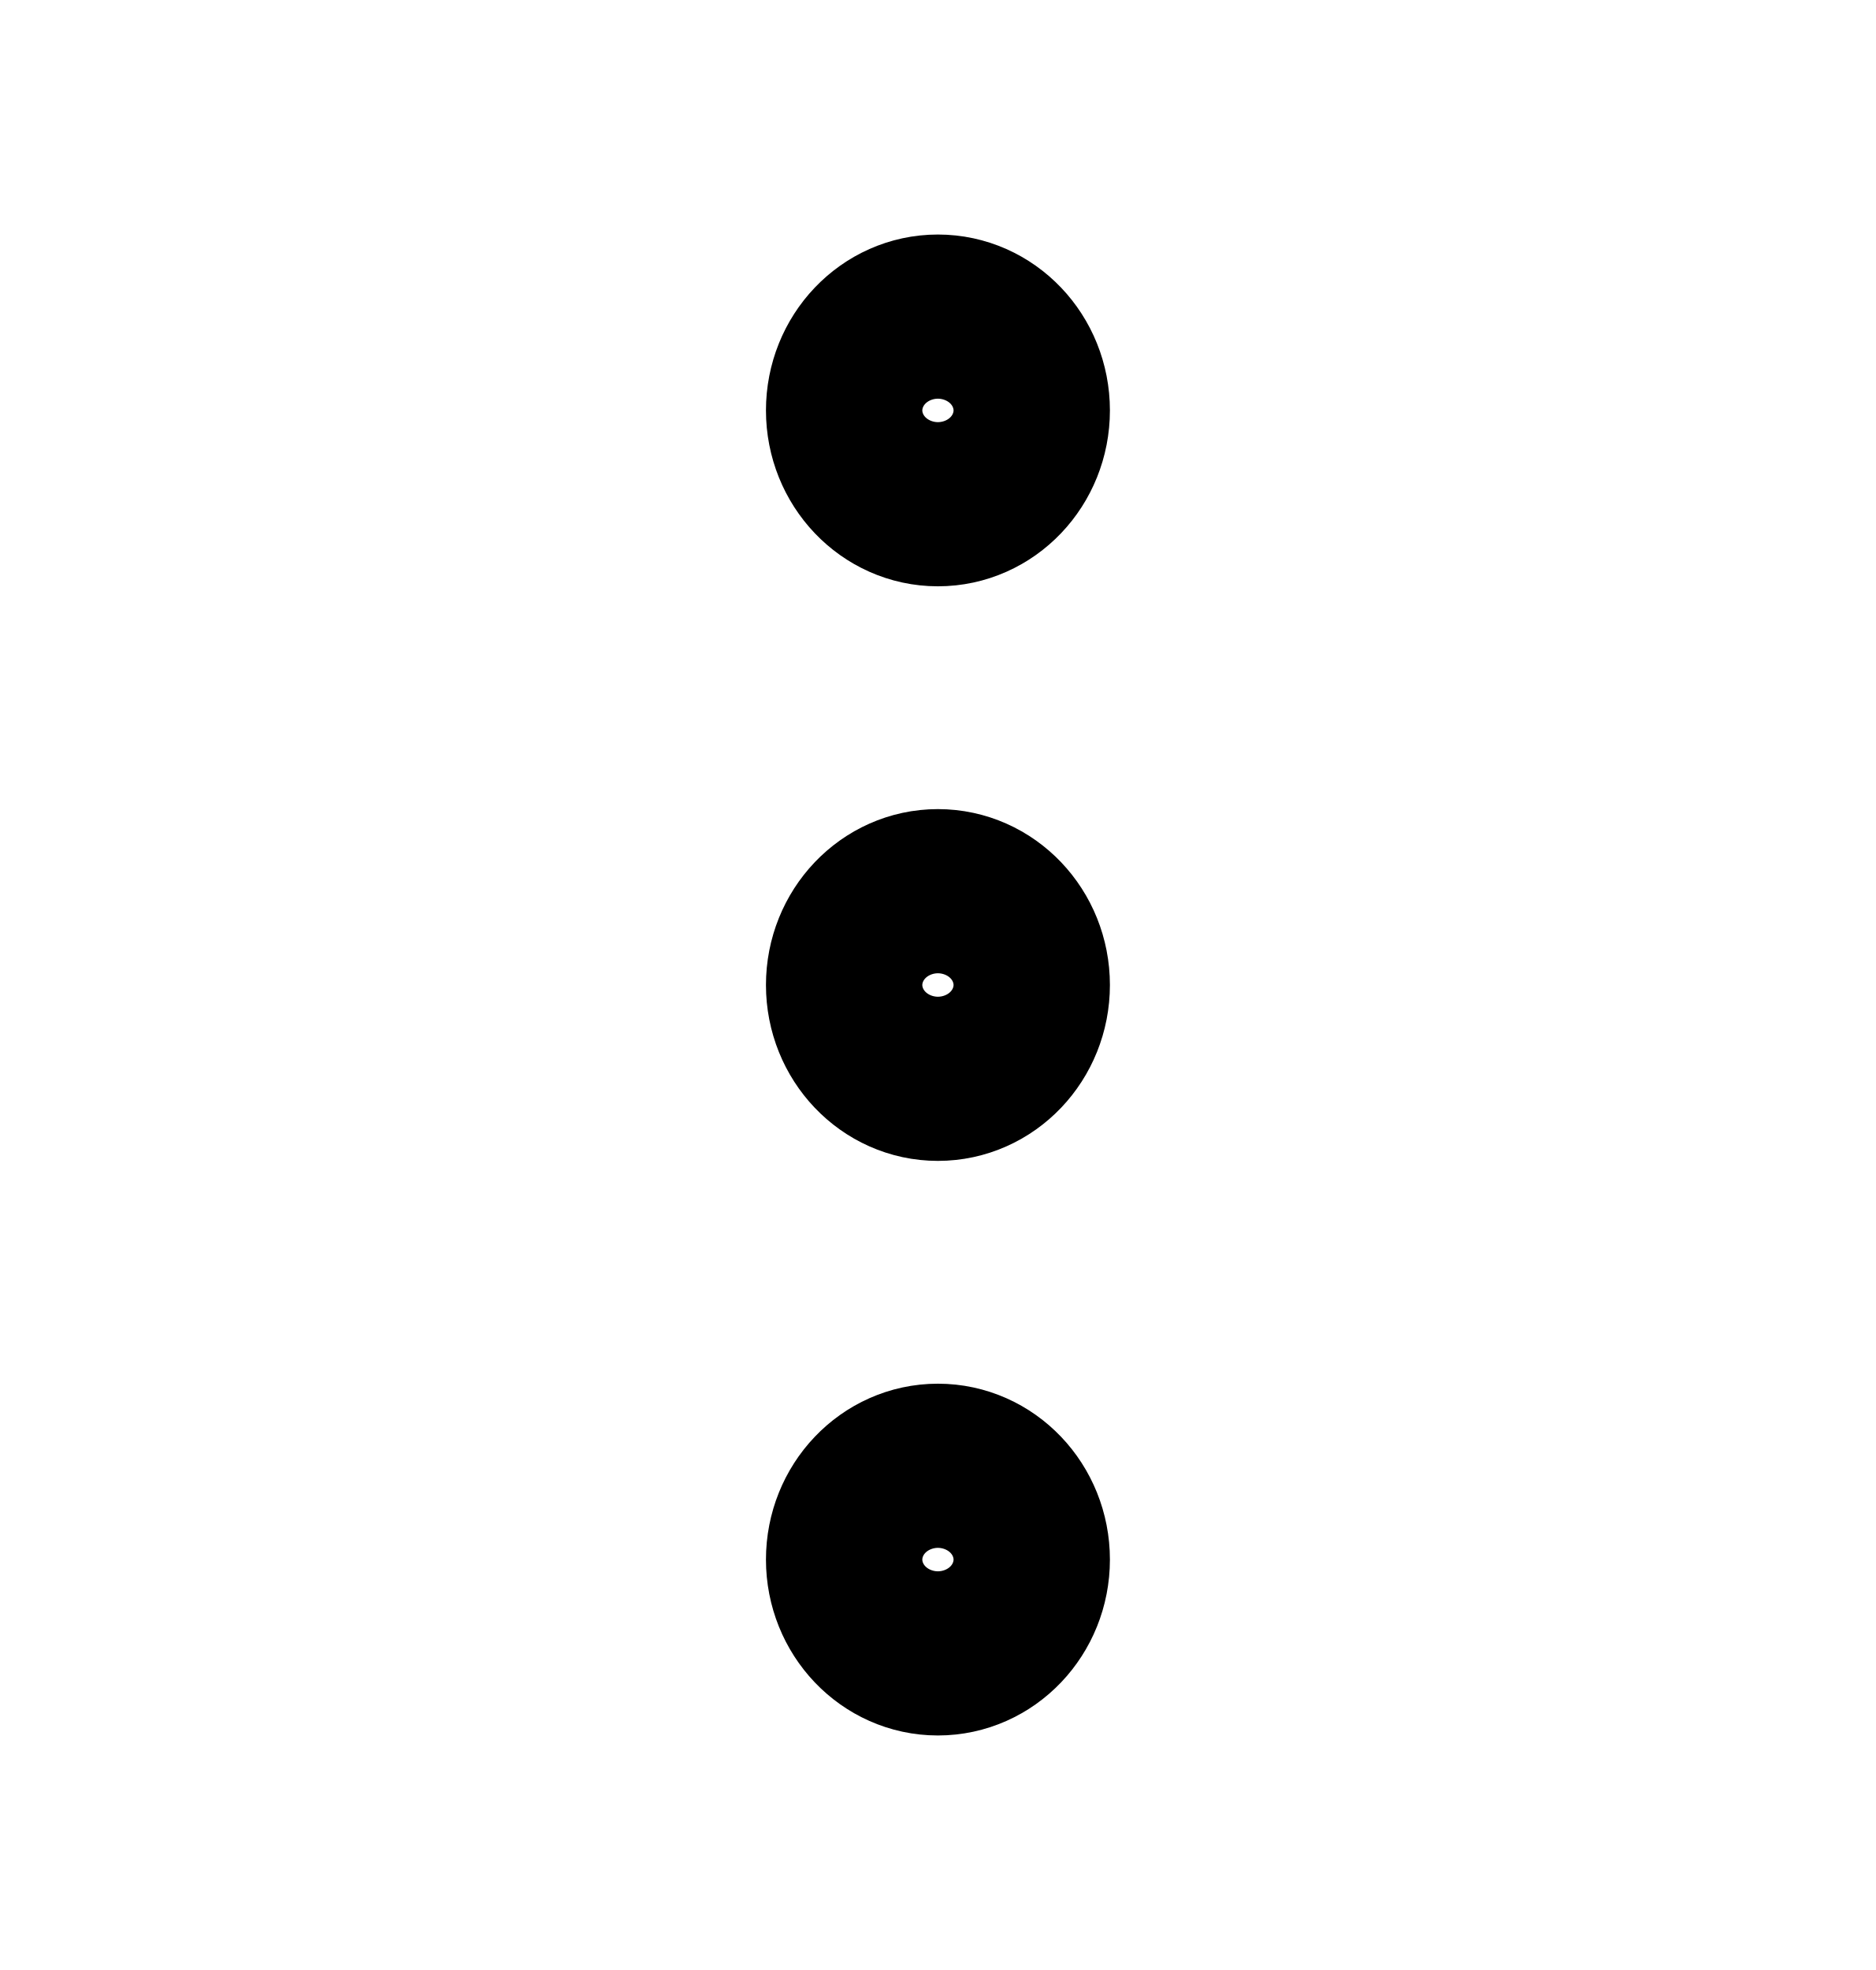
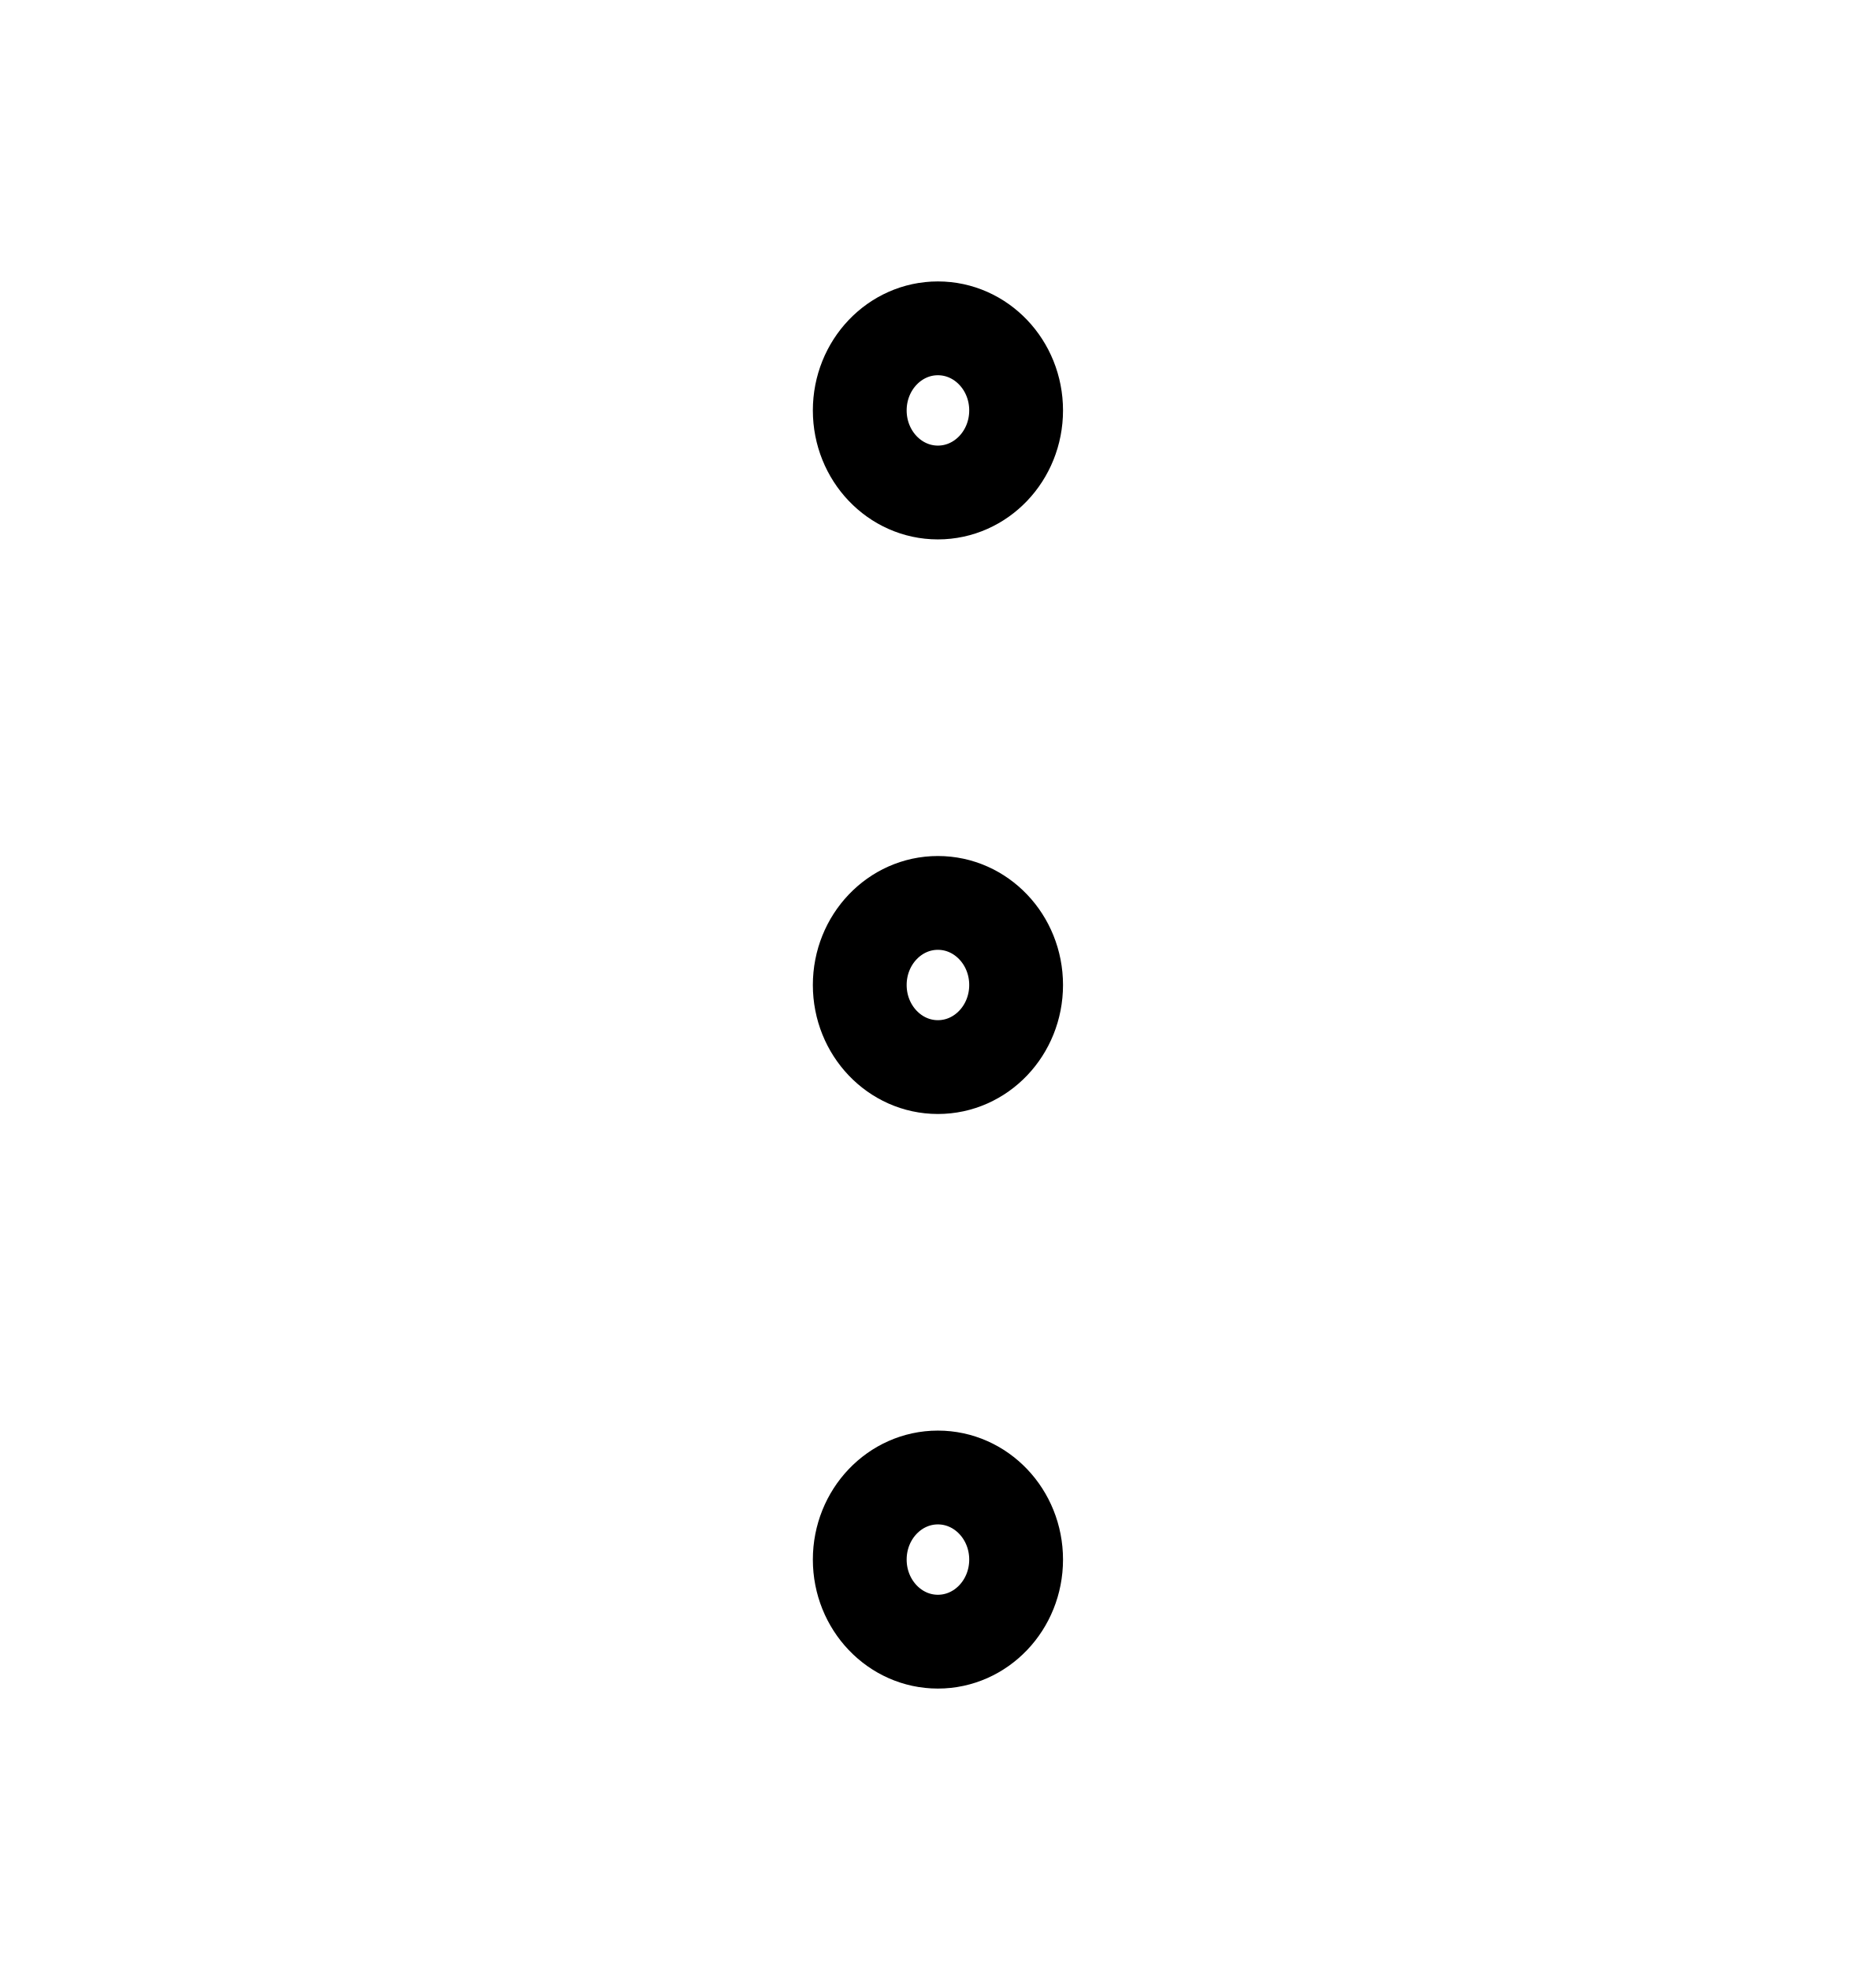
<svg xmlns="http://www.w3.org/2000/svg" width="20" height="21" viewBox="0 0 20 21" fill="none">
-   <path d="M9.999 11.375C10.46 11.375 10.833 10.983 10.833 10.5C10.833 10.017 10.46 9.625 9.999 9.625C9.539 9.625 9.166 10.017 9.166 10.5C9.166 10.983 9.539 11.375 9.999 11.375Z" stroke="black" stroke-width="2" stroke-linecap="round" stroke-linejoin="round" />
-   <path d="M9.999 5.25C10.46 5.25 10.833 4.858 10.833 4.375C10.833 3.892 10.46 3.5 9.999 3.5C9.539 3.5 9.166 3.892 9.166 4.375C9.166 4.858 9.539 5.25 9.999 5.25Z" stroke="black" stroke-width="2" stroke-linecap="round" stroke-linejoin="round" />
-   <path d="M9.999 17.5C10.46 17.5 10.833 17.108 10.833 16.625C10.833 16.142 10.46 15.75 9.999 15.75C9.539 15.75 9.166 16.142 9.166 16.625C9.166 17.108 9.539 17.5 9.999 17.5Z" stroke="black" stroke-width="2" stroke-linecap="round" stroke-linejoin="round" />
+   <path d="M9.999 11.375C10.46 11.375 10.833 10.983 10.833 10.5C10.833 10.017 10.46 9.625 9.999 9.625C9.539 9.625 9.166 10.017 9.166 10.5C9.166 10.983 9.539 11.375 9.999 11.375Z" stroke="black" strokeWidth="2" strokeLinecap="round" strokeLinejoin="round" />
+   <path d="M9.999 5.25C10.46 5.25 10.833 4.858 10.833 4.375C10.833 3.892 10.46 3.5 9.999 3.5C9.539 3.5 9.166 3.892 9.166 4.375C9.166 4.858 9.539 5.25 9.999 5.25Z" stroke="black" strokeWidth="2" strokeLinecap="round" strokeLinejoin="round" />
+   <path d="M9.999 17.5C10.46 17.5 10.833 17.108 10.833 16.625C10.833 16.142 10.46 15.75 9.999 15.75C9.539 15.75 9.166 16.142 9.166 16.625C9.166 17.108 9.539 17.5 9.999 17.5Z" stroke="black" strokeWidth="2" strokeLinecap="round" strokeLinejoin="round" />
</svg>
